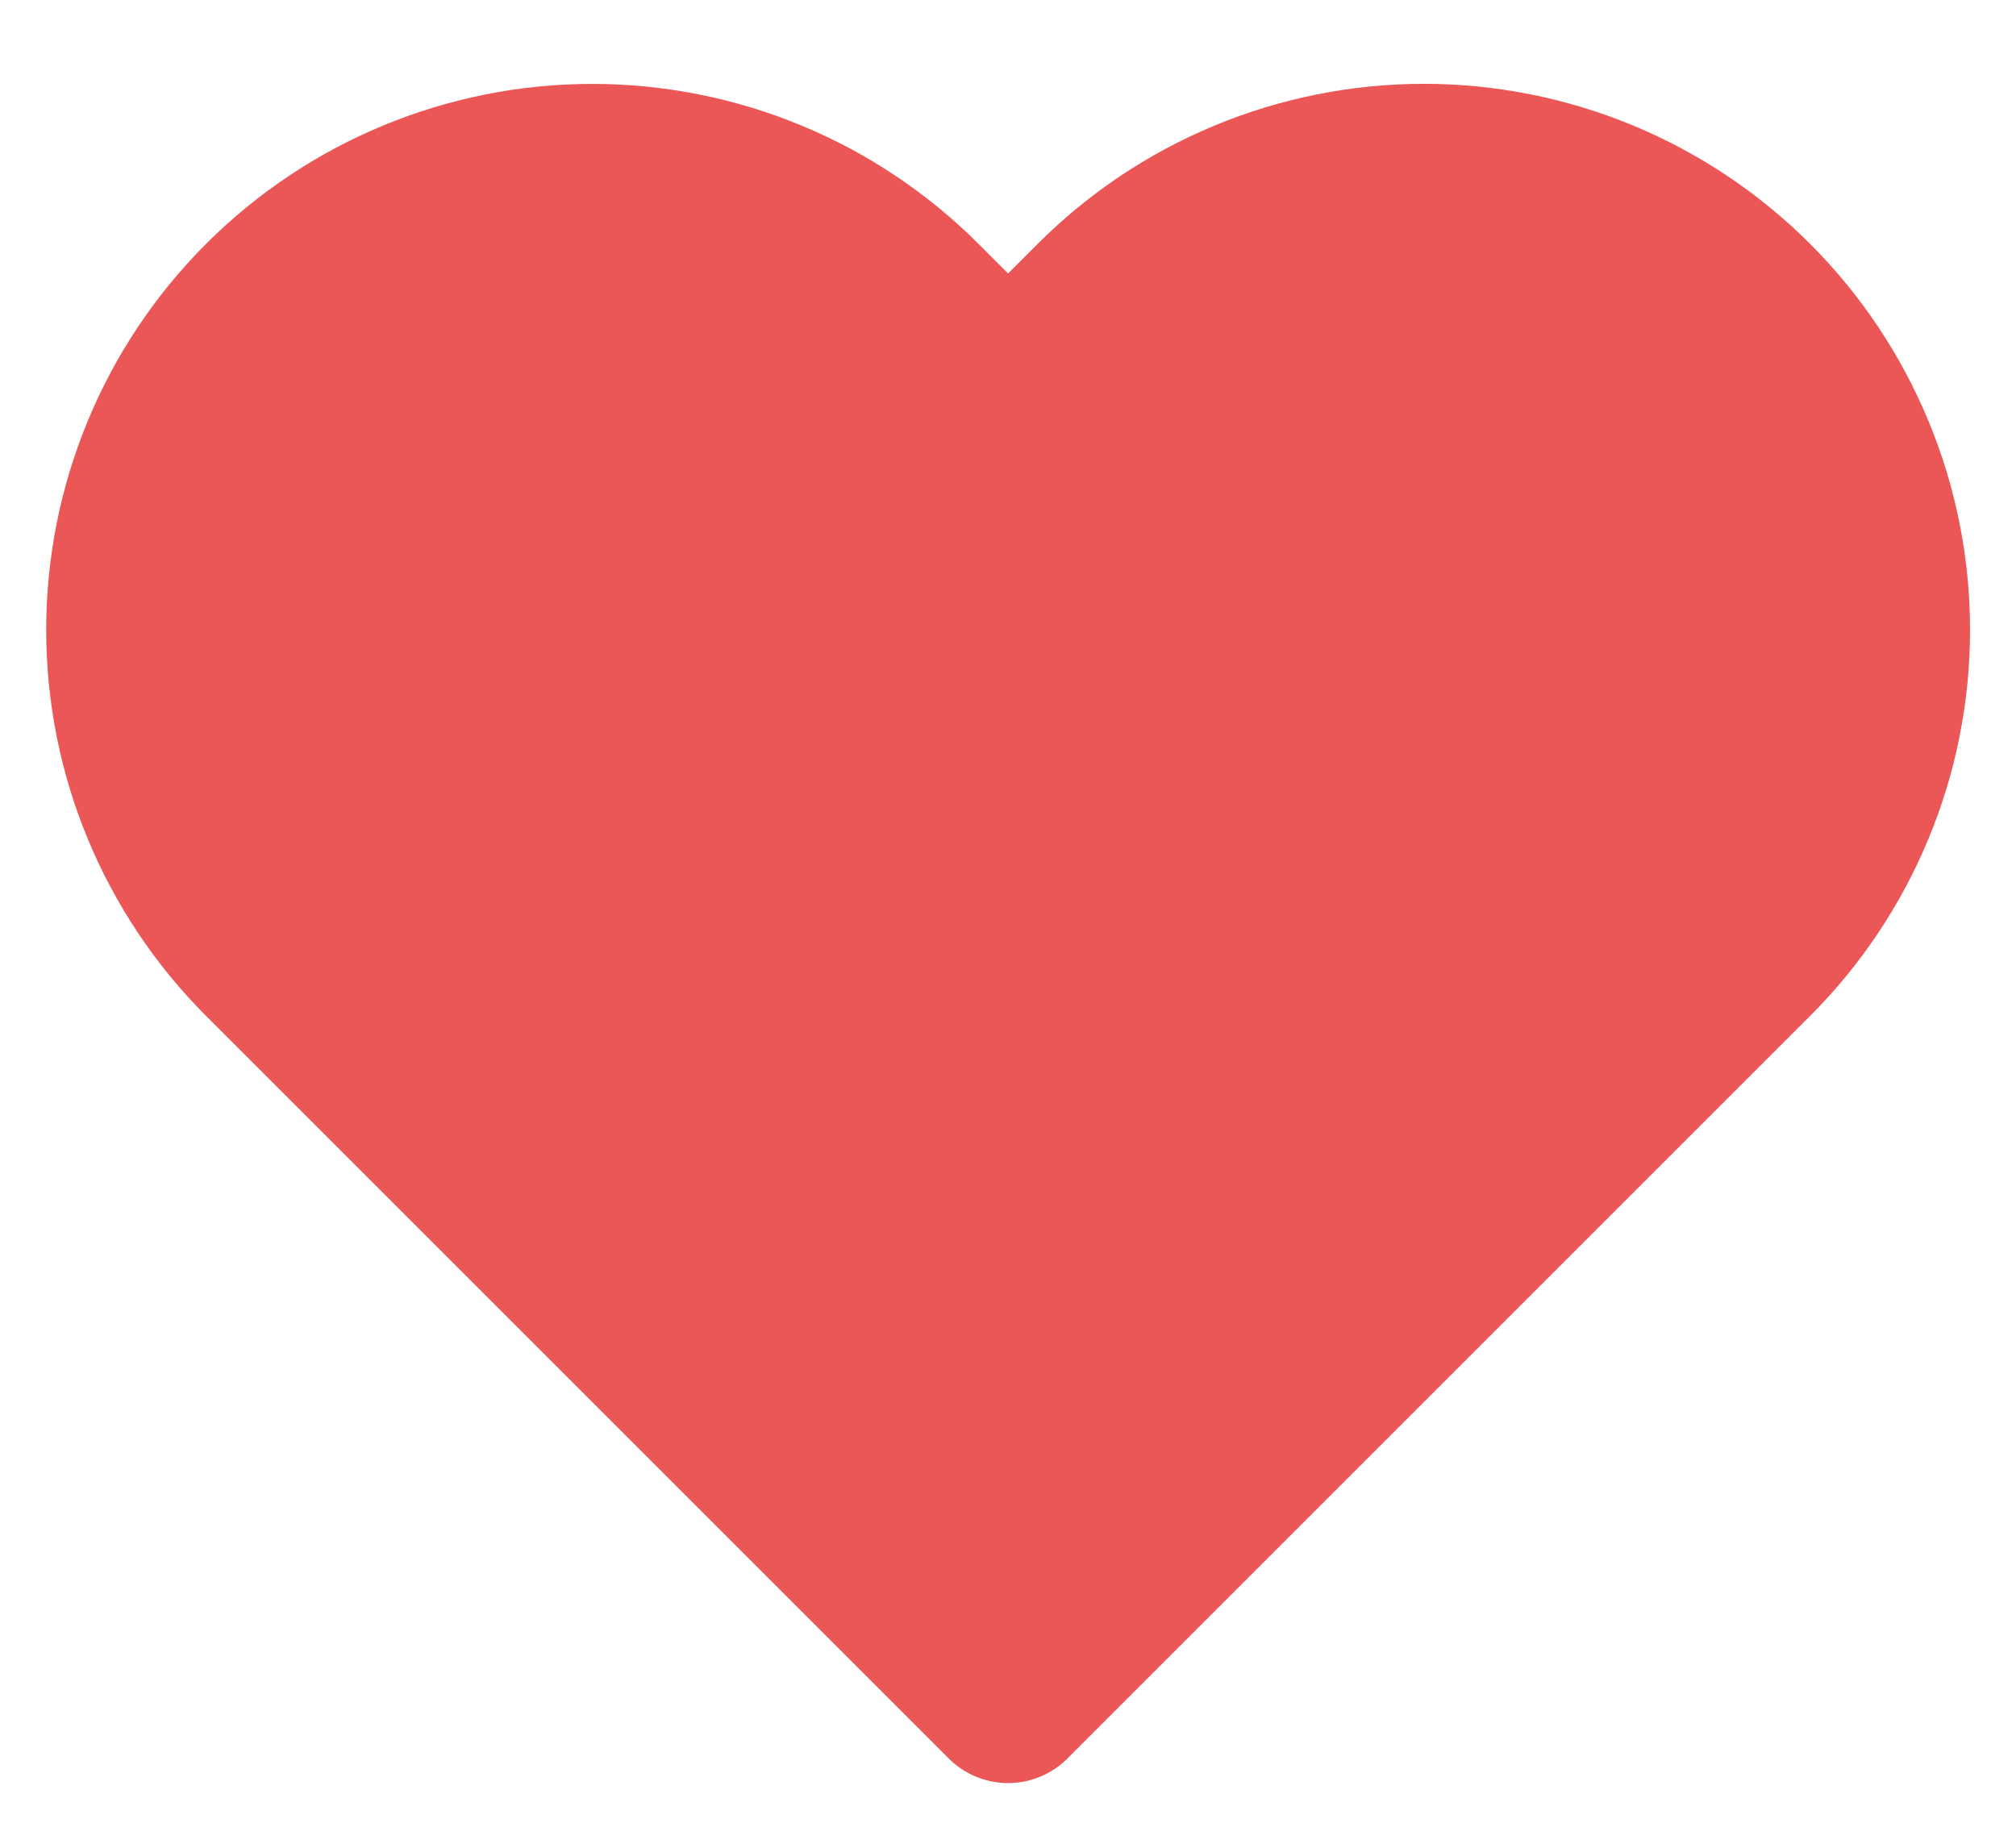
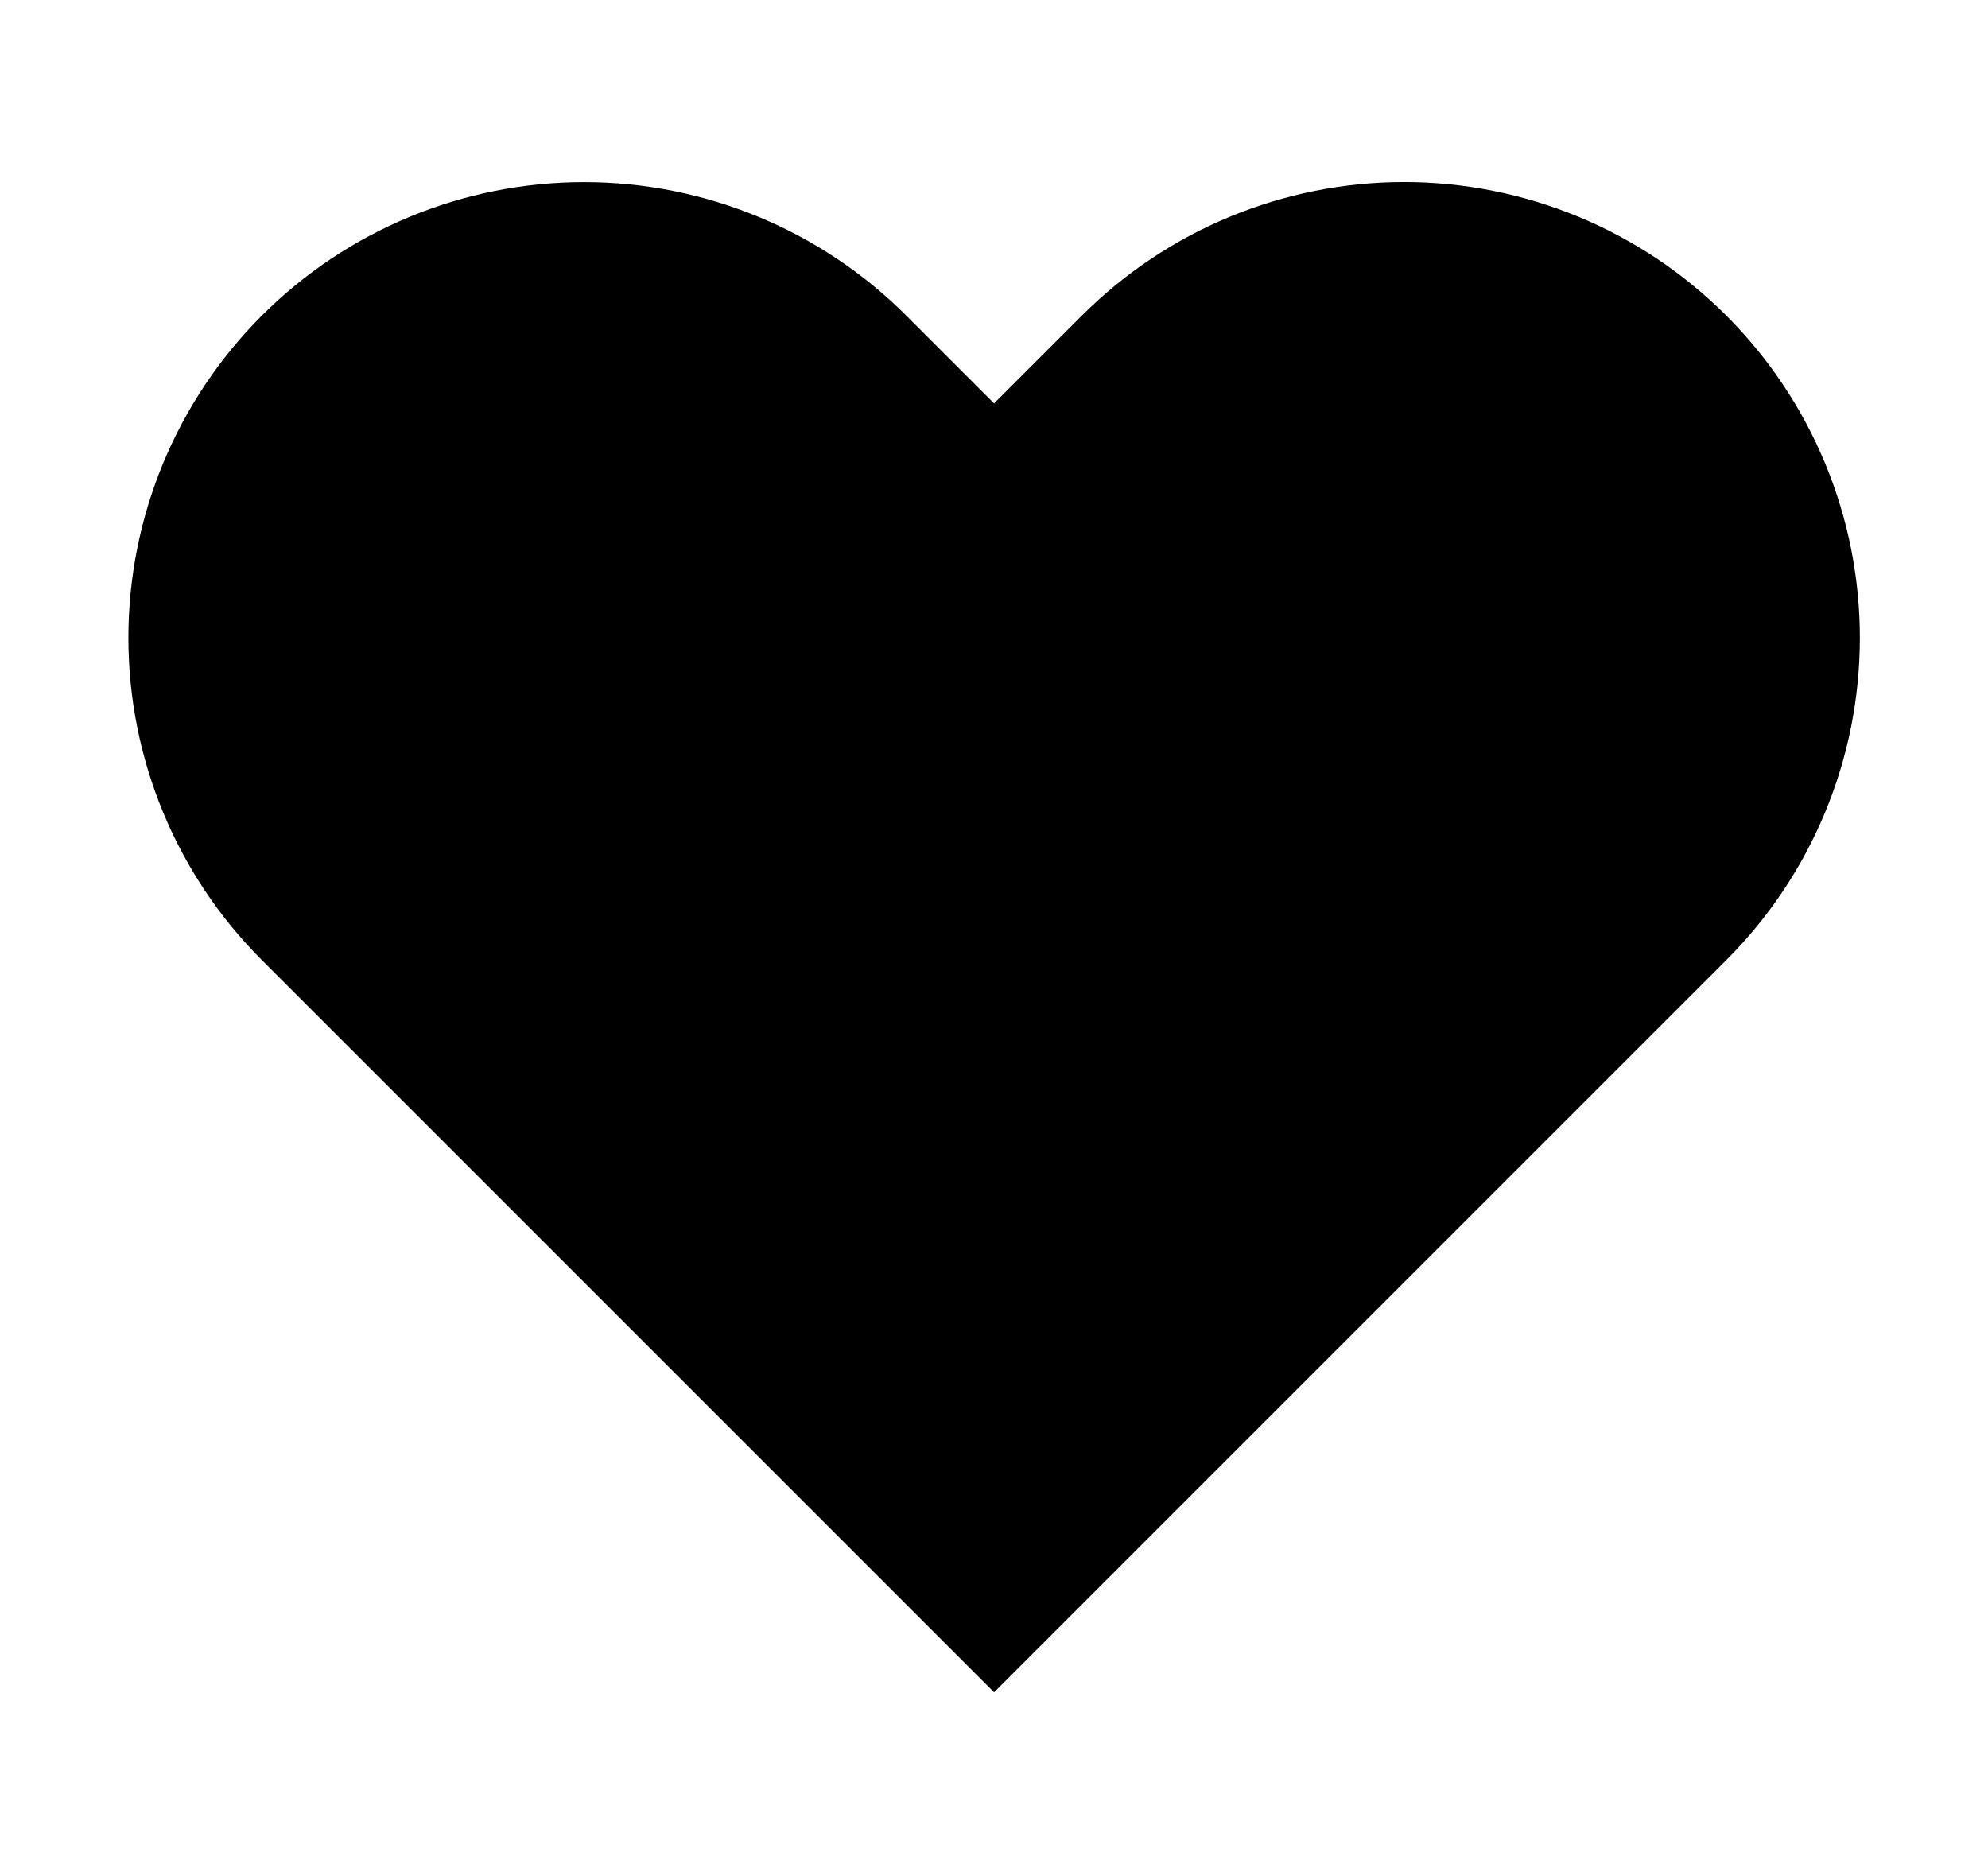
- <svg xmlns="http://www.w3.org/2000/svg" width="24" height="22" viewBox="0 0 24 22" fill="none">
-   <path d="M20.841 3.61C20.33 3.099 19.724 2.694 19.056 2.417C18.389 2.141 17.674 1.998 16.951 1.998C16.229 1.998 15.513 2.141 14.846 2.417C14.178 2.694 13.572 3.099 13.061 3.61L12.001 4.67L10.941 3.61C9.909 2.578 8.51 1.999 7.051 1.999C5.592 1.999 4.193 2.578 3.161 3.61C2.129 4.642 1.55 6.041 1.55 7.5C1.55 8.959 2.129 10.358 3.161 11.39L4.221 12.45L12.001 20.23L19.781 12.45L20.841 11.39C21.352 10.879 21.757 10.273 22.034 9.605C22.311 8.938 22.453 8.223 22.453 7.5C22.453 6.778 22.311 6.062 22.034 5.395C21.757 4.727 21.352 4.121 20.841 3.61V3.61Z" fill="#EB5757" stroke="#EB5757" stroke-width="2" stroke-linecap="round" stroke-linejoin="round" />
+ <svg xmlns="http://www.w3.org/2000/svg" width="30" height="28" viewBox="0 0 24 22">
+   <path d="M20.841 3.61C20.33 3.099 19.724 2.694 19.056 2.417C18.389 2.141 17.674 1.998 16.951 1.998C16.229 1.998 15.513 2.141 14.846 2.417C14.178 2.694 13.572 3.099 13.061 3.61L12.001 4.67L10.941 3.61C9.909 2.578 8.51 1.999 7.051 1.999C5.592 1.999 4.193 2.578 3.161 3.61C2.129 4.642 1.55 6.041 1.55 7.5C1.55 8.959 2.129 10.358 3.161 11.39L4.221 12.45L12.001 20.23L19.781 12.45L20.841 11.39C21.352 10.879 21.757 10.273 22.034 9.605C22.311 8.938 22.453 8.223 22.453 7.5C22.453 6.778 22.311 6.062 22.034 5.395C21.757 4.727 21.352 4.121 20.841 3.61V3.61Z" stroke-width="2" stroke-linecap="round" stroke-linejoin="round" />
</svg>
